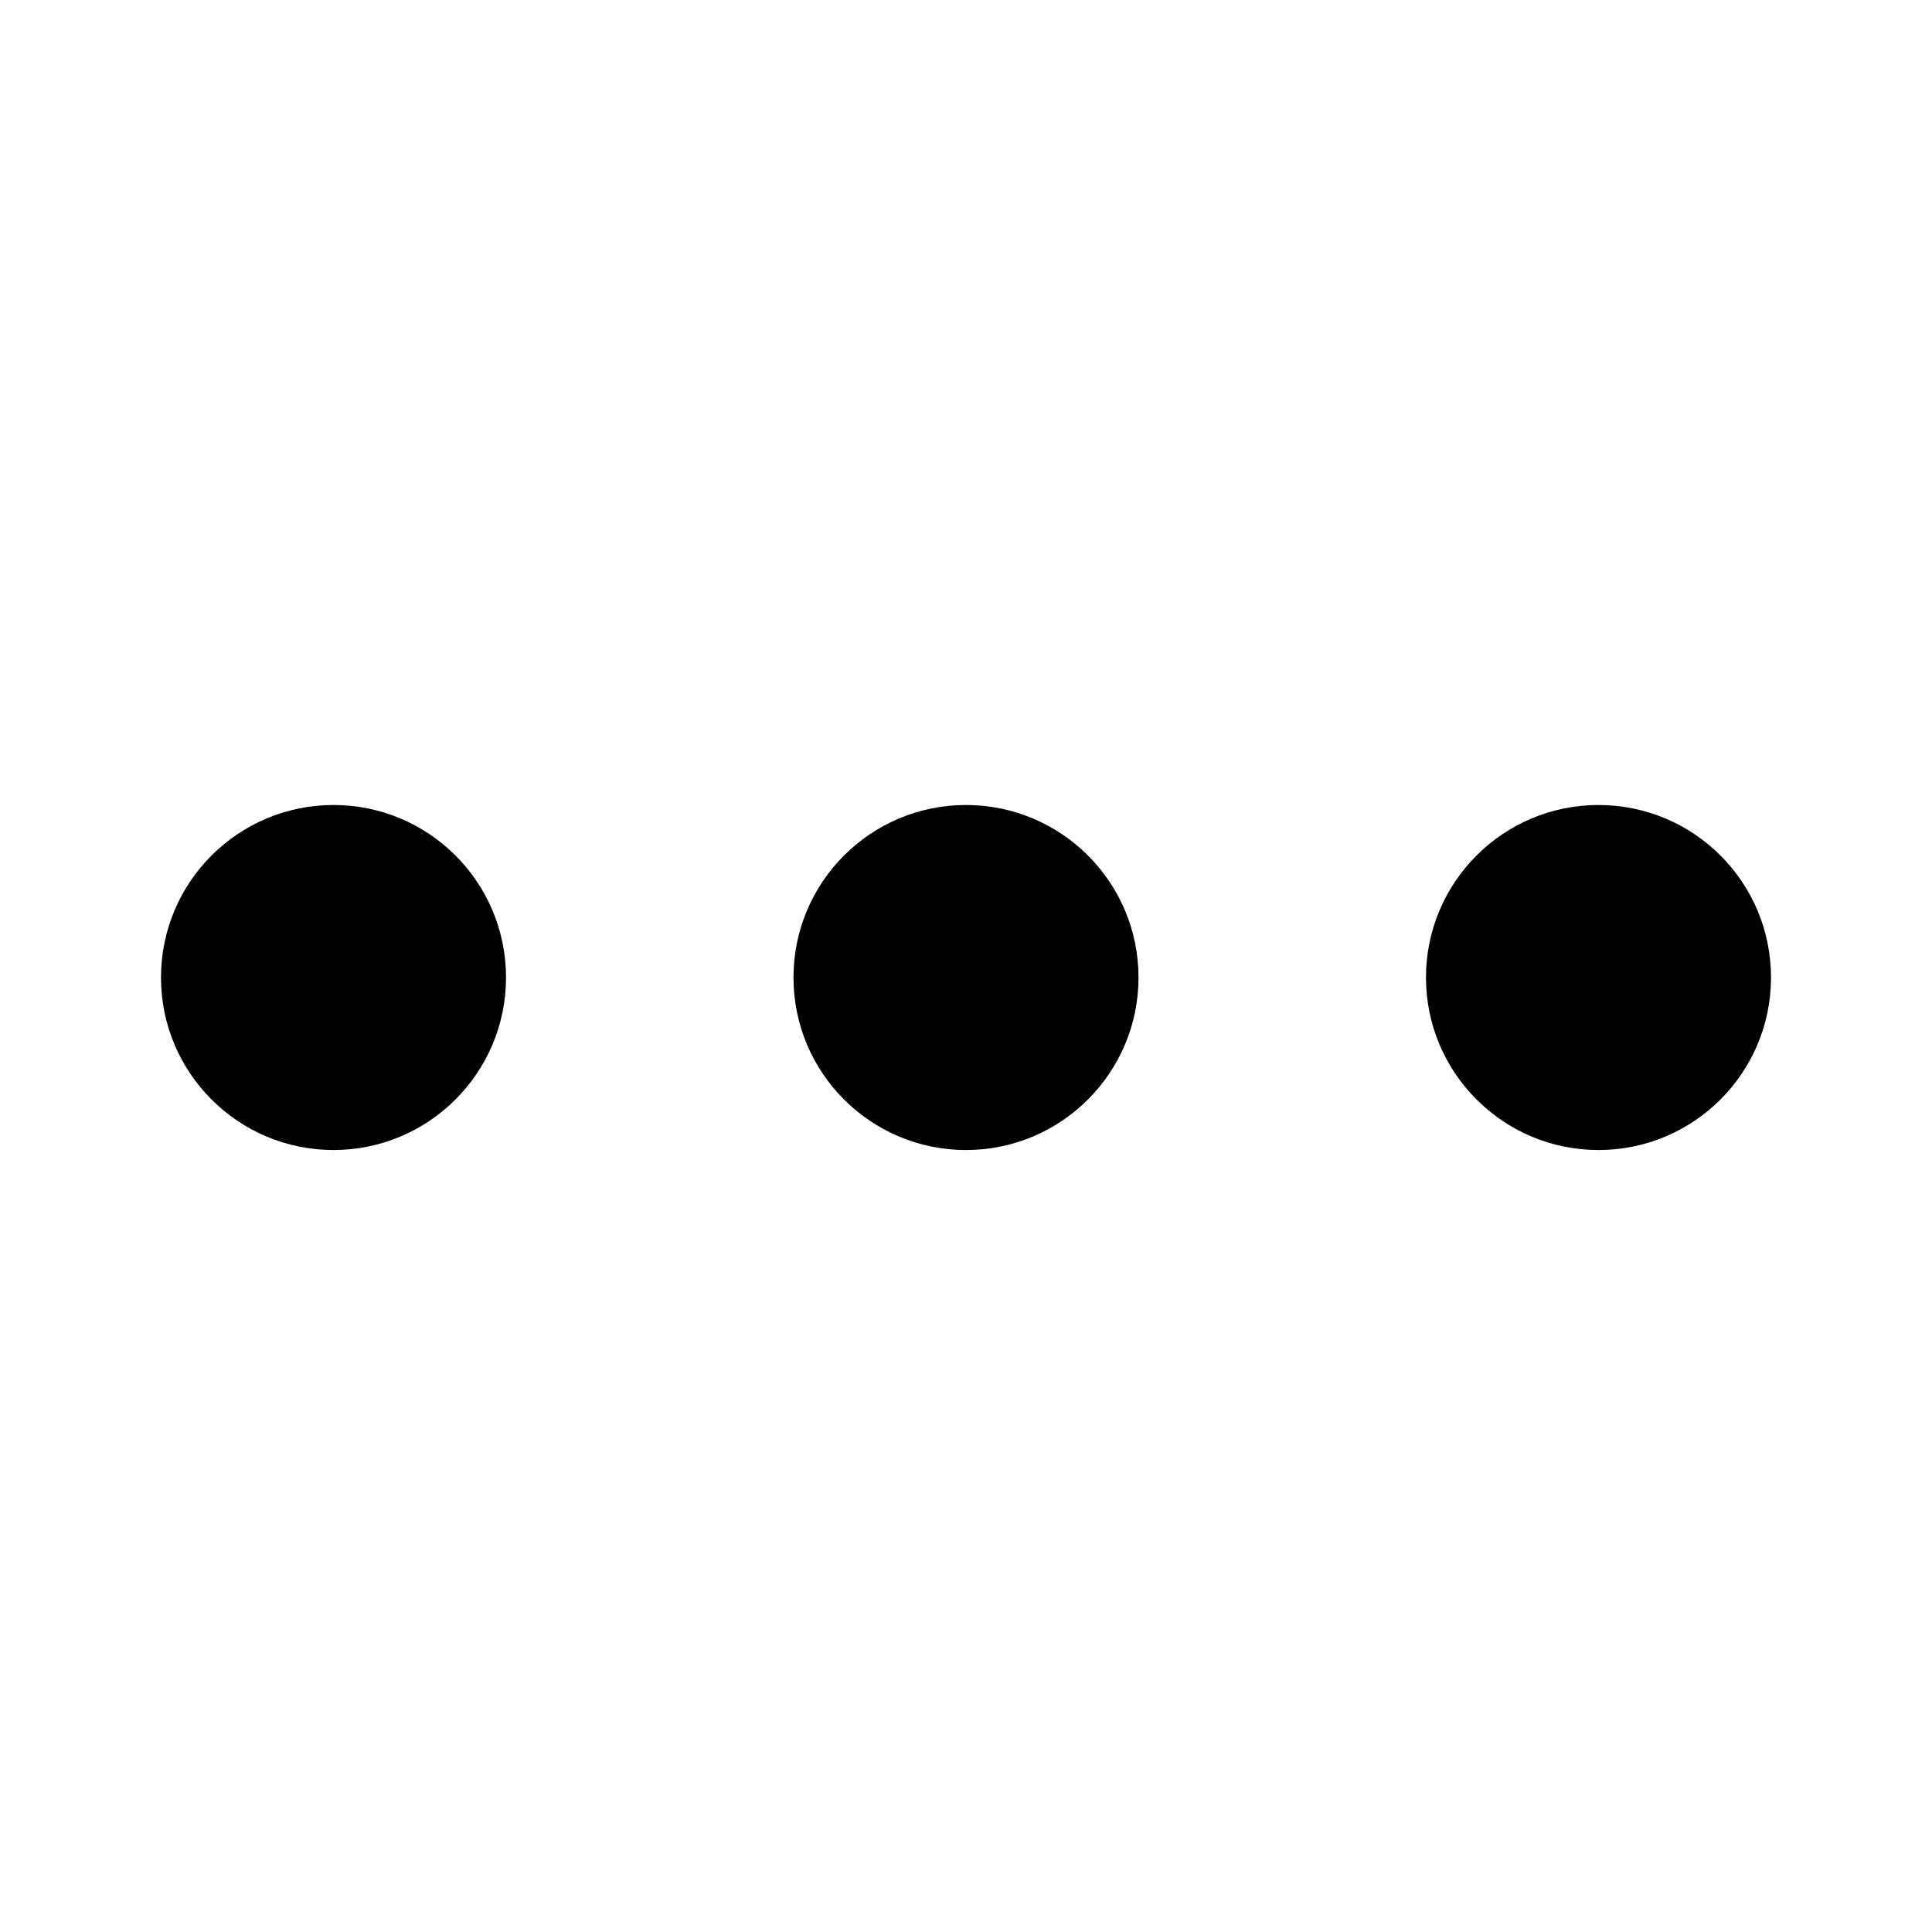
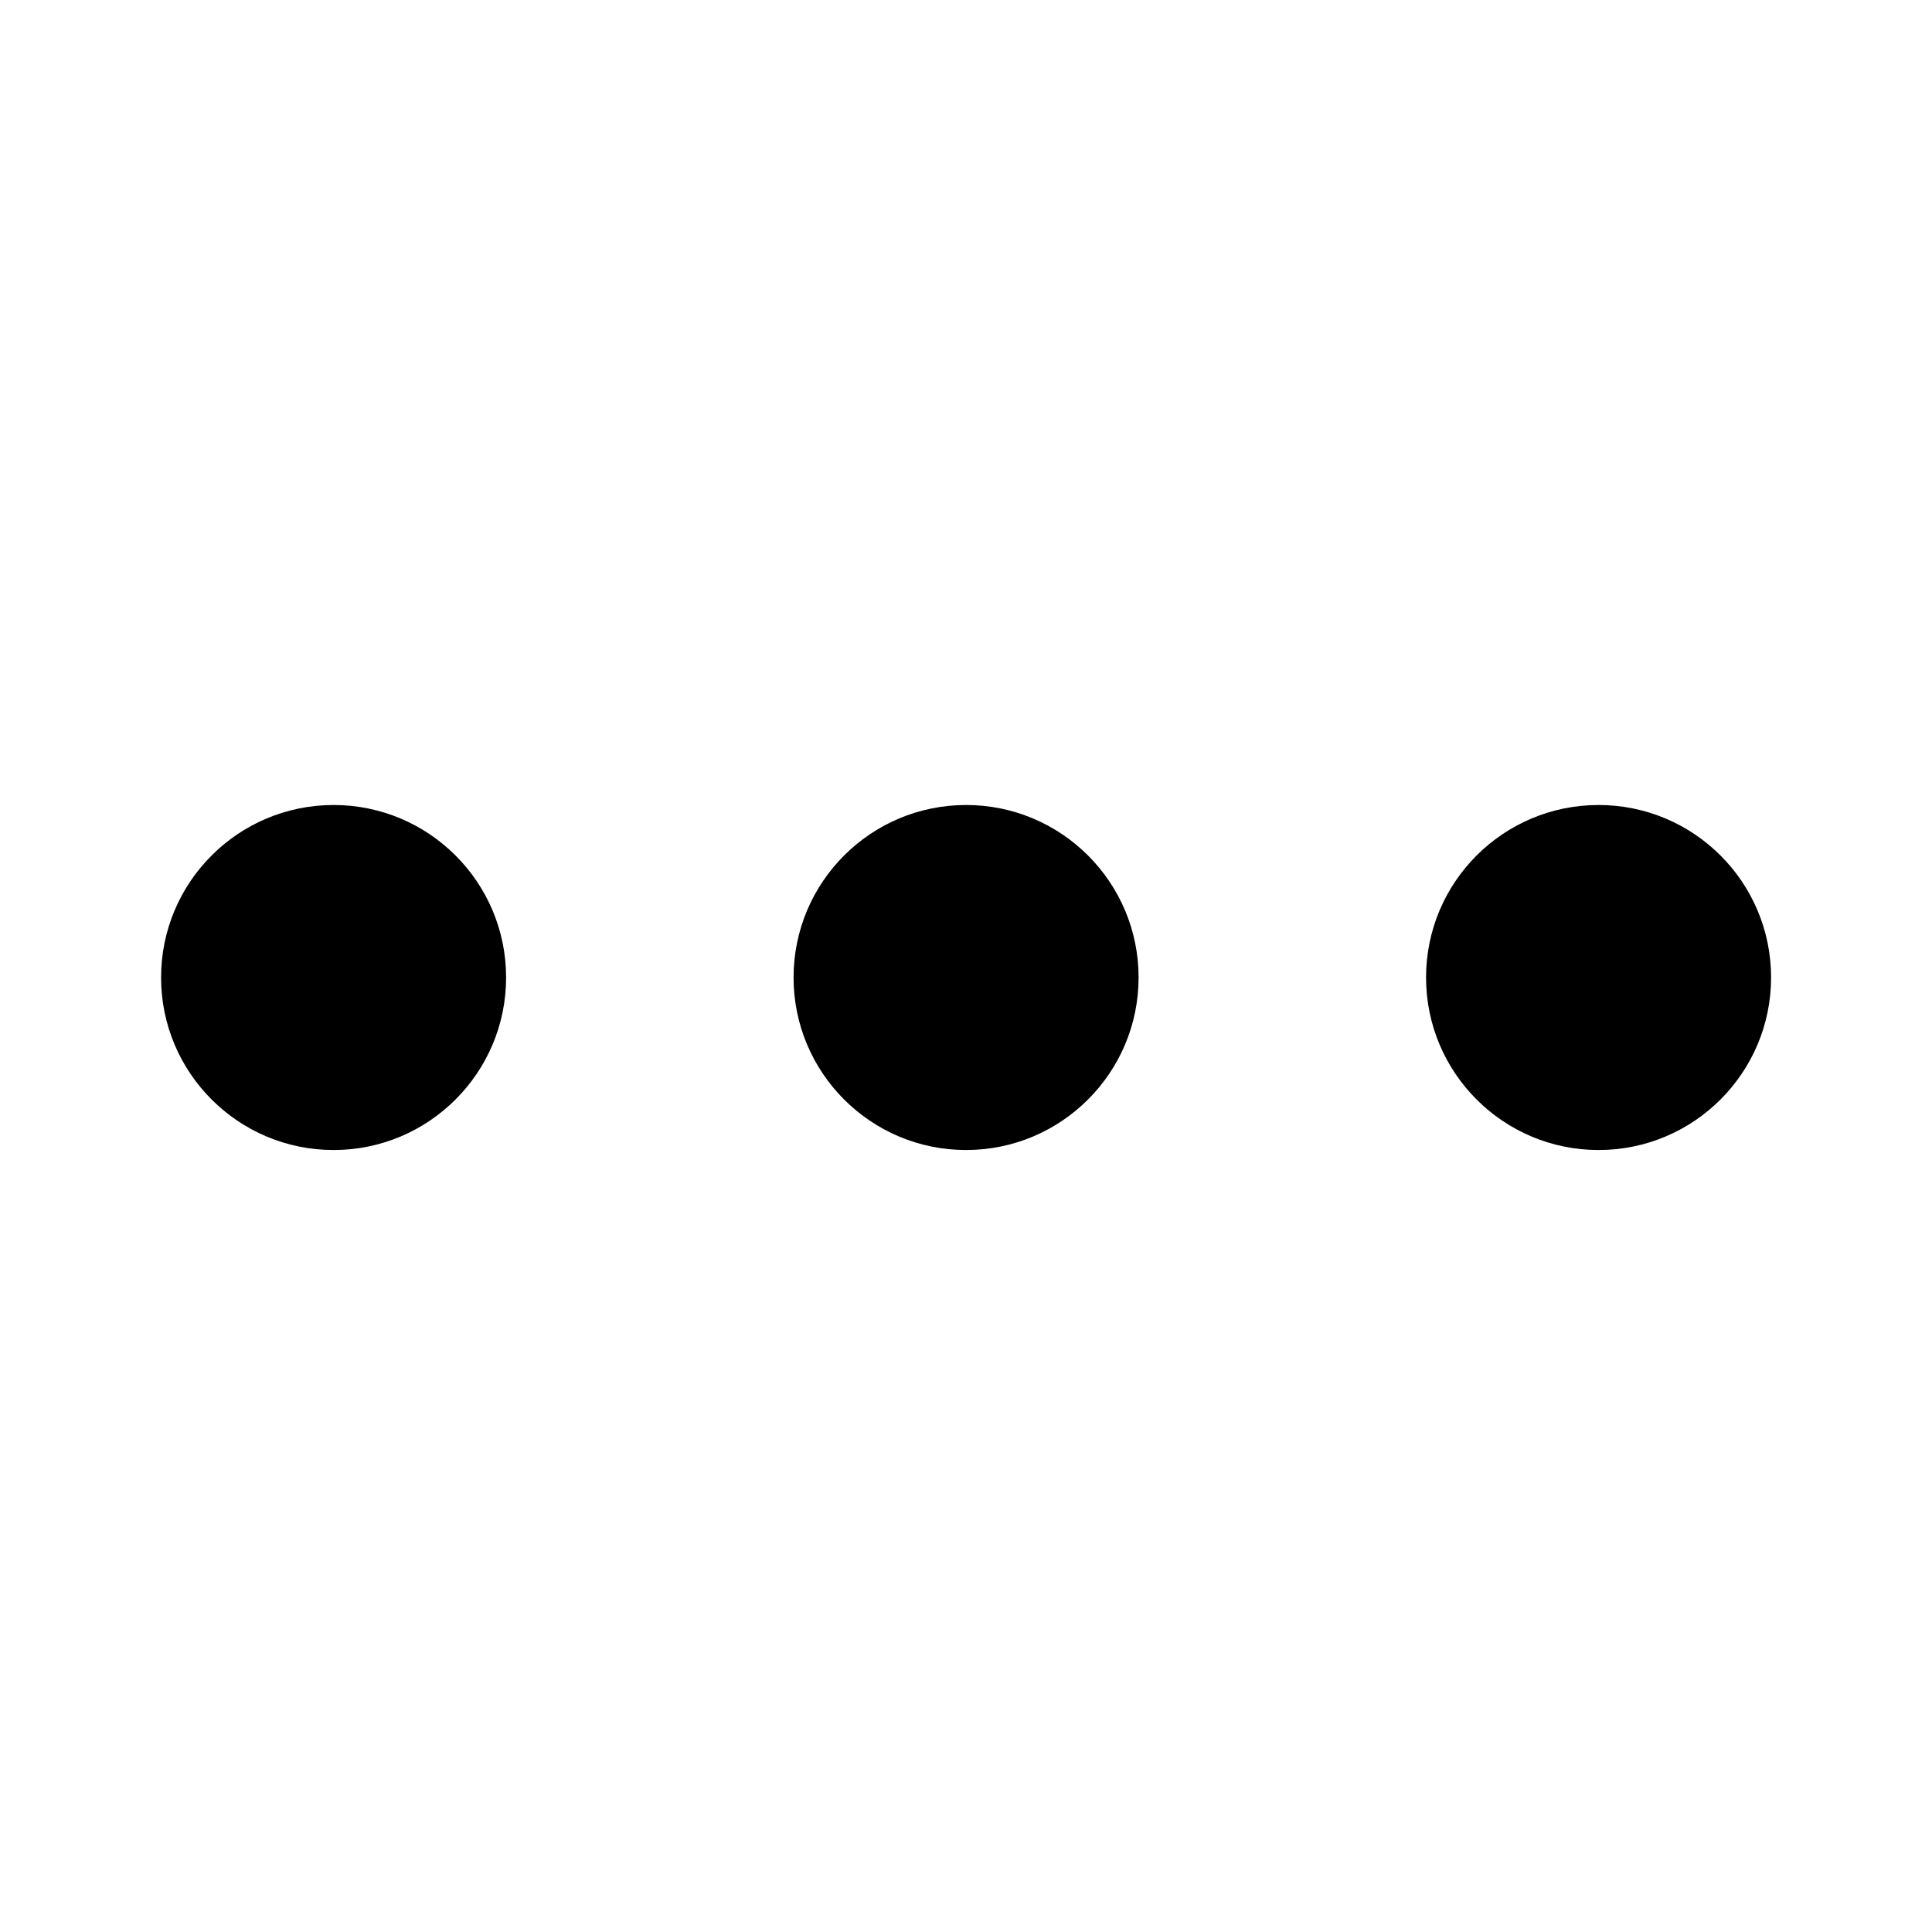
<svg xmlns="http://www.w3.org/2000/svg" width="24" height="24" viewBox="0 0 24 24" fill="none">
  <rect width="24" height="24" fill="none" />
-   <path fill-rule="evenodd" clip-rule="evenodd" d="M6.286 12.143C6.286 13.326 5.326 14.286 4.143 14.286C2.959 14.286 2 13.326 2 12.143C2 10.959 2.959 10 4.143 10C5.326 10 6.286 10.959 6.286 12.143ZM14.143 12.143C14.143 13.326 13.183 14.286 12 14.286C10.816 14.286 9.857 13.326 9.857 12.143C9.857 10.959 10.816 10 12 10C13.183 10 14.143 10.959 14.143 12.143ZM19.857 14.286C21.041 14.286 22 13.326 22 12.143C22 10.959 21.041 10 19.857 10C18.674 10 17.714 10.959 17.714 12.143C17.714 13.326 18.674 14.286 19.857 14.286Z" fill="black" />
+   <path fill-rule="evenodd" clip-rule="evenodd" d="M6.287 12.143C6.287 13.326 5.327 14.286 4.144 14.286C2.96 14.286 2.001 13.326 2.001 12.143C2.001 10.959 2.96 10 4.144 10C5.327 10 6.287 10.959 6.287 12.143ZM14.144 12.143C14.144 13.326 13.184 14.286 12.001 14.286C10.817 14.286 9.858 13.326 9.858 12.143C9.858 10.959 10.817 10 12.001 10C13.184 10 14.144 10.959 14.144 12.143ZM19.858 14.286C21.041 14.286 22.001 13.326 22.001 12.143C22.001 10.959 21.041 10 19.858 10C18.674 10 17.715 10.959 17.715 12.143C17.715 13.326 18.674 14.286 19.858 14.286Z" fill="black" />
</svg>
